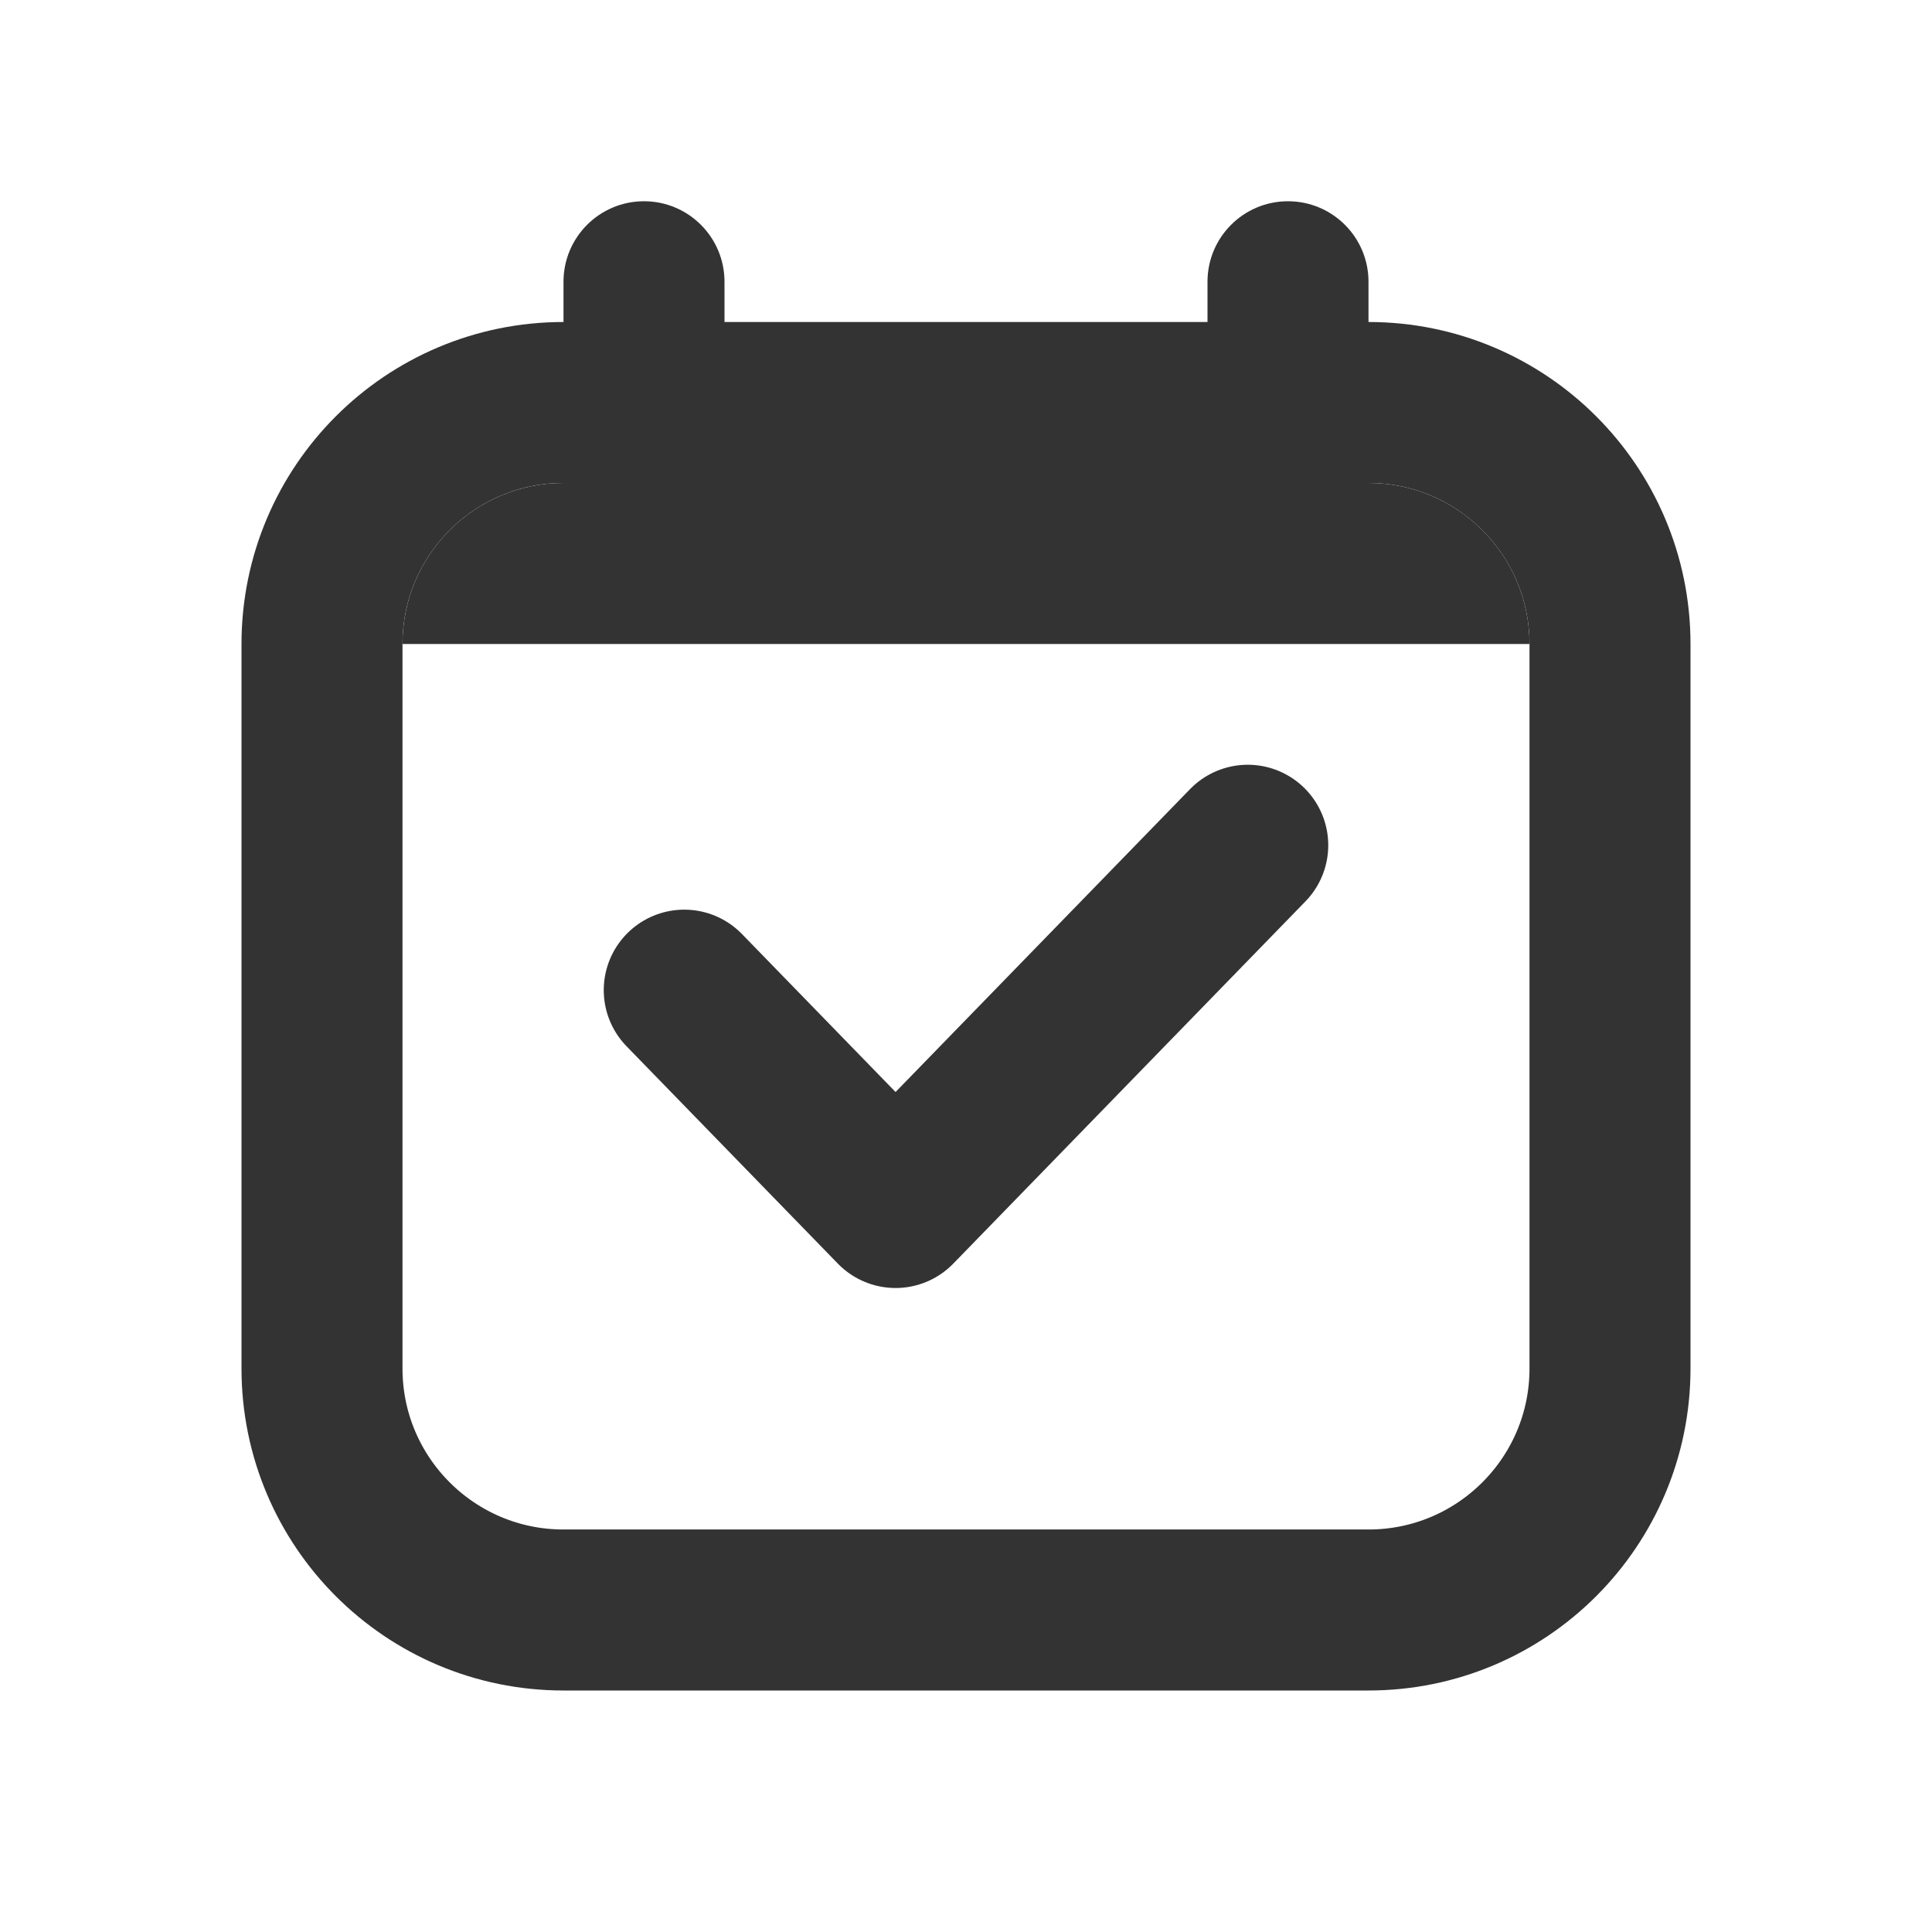
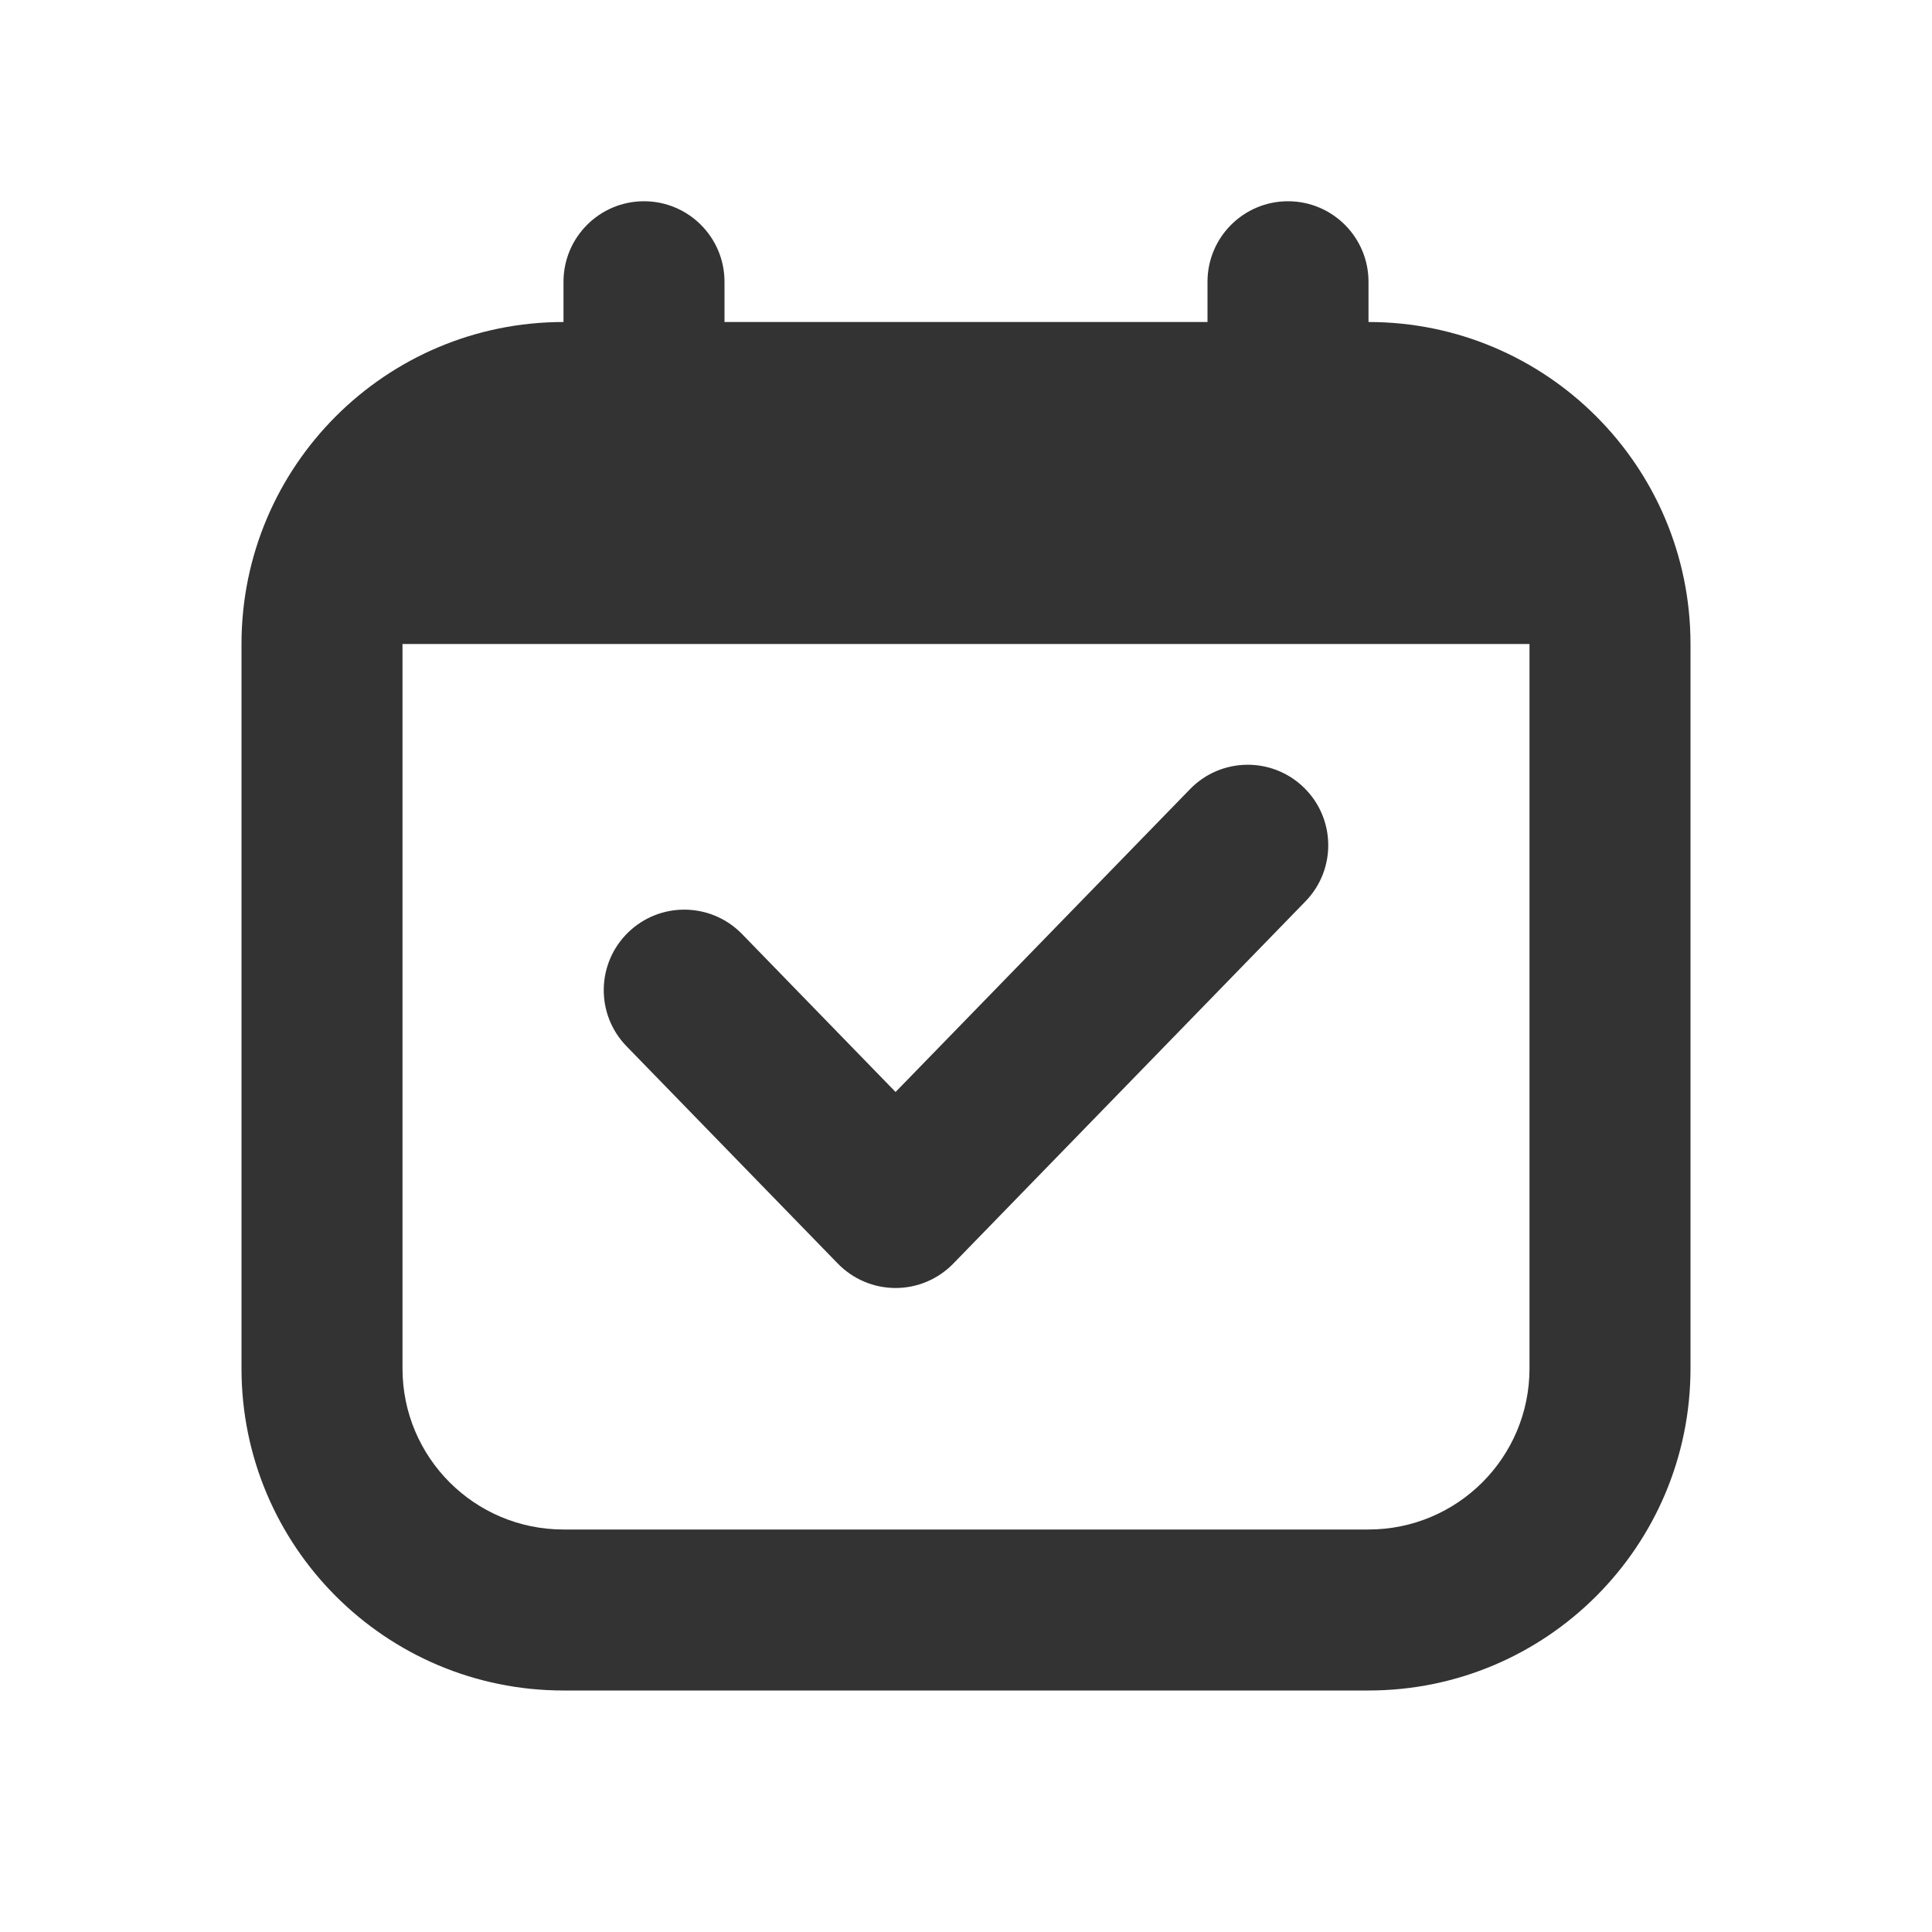
<svg xmlns="http://www.w3.org/2000/svg" width="24" height="24" viewBox="0 0 24 24" fill="none">
-   <rect x="4" y="5" width="16" height="15" rx="3" stroke="#333333" stroke-width="2" />
-   <rect x="15" y="2.5" width="2" height="3" rx="1" fill="#333333" />
-   <rect x="7" y="2.5" width="2" height="3" rx="1" fill="#333333" />
-   <path d="M8.5 12.3L11.125 15L15.5 10.5" stroke="#333333" stroke-width="2" stroke-linecap="round" stroke-linejoin="round" />
-   <path d="M5 8C5 6.895 5.895 6 7 6H17C18.105 6 19 6.895 19 8H5Z" fill="#333333" />
+   <path d="M14.783 9.803C15.168 9.407 15.801 9.398 16.197 9.783C16.593 10.168 16.602 10.801 16.217 11.197L11.842 15.697C11.653 15.891 11.395 16 11.125 16C10.855 16 10.597 15.891 10.408 15.697L7.783 12.997C7.398 12.601 7.407 11.968 7.803 11.583C8.199 11.198 8.832 11.207 9.217 11.602L11.125 13.565L14.783 9.803Z" fill="#333333" />
+   <path fill-rule="evenodd" clip-rule="evenodd" d="M16 2.5C16.552 2.5 17 2.948 17 3.5V4C19.209 4 21 5.791 21 8V17C21 19.209 19.209 21 17 21H7C4.791 21 3 19.209 3 17V8C3 5.791 4.791 4 7 4V3.5C7 2.948 7.448 2.5 8 2.5C8.552 2.5 9 2.948 9 3.5V4H15V3.5C15 2.948 15.448 2.5 16 2.5ZM5 8V17C5 18.105 5.895 19 7 19H17C18.105 19 19 18.105 19 17V8H5Z" fill="#333333" />
</svg>
